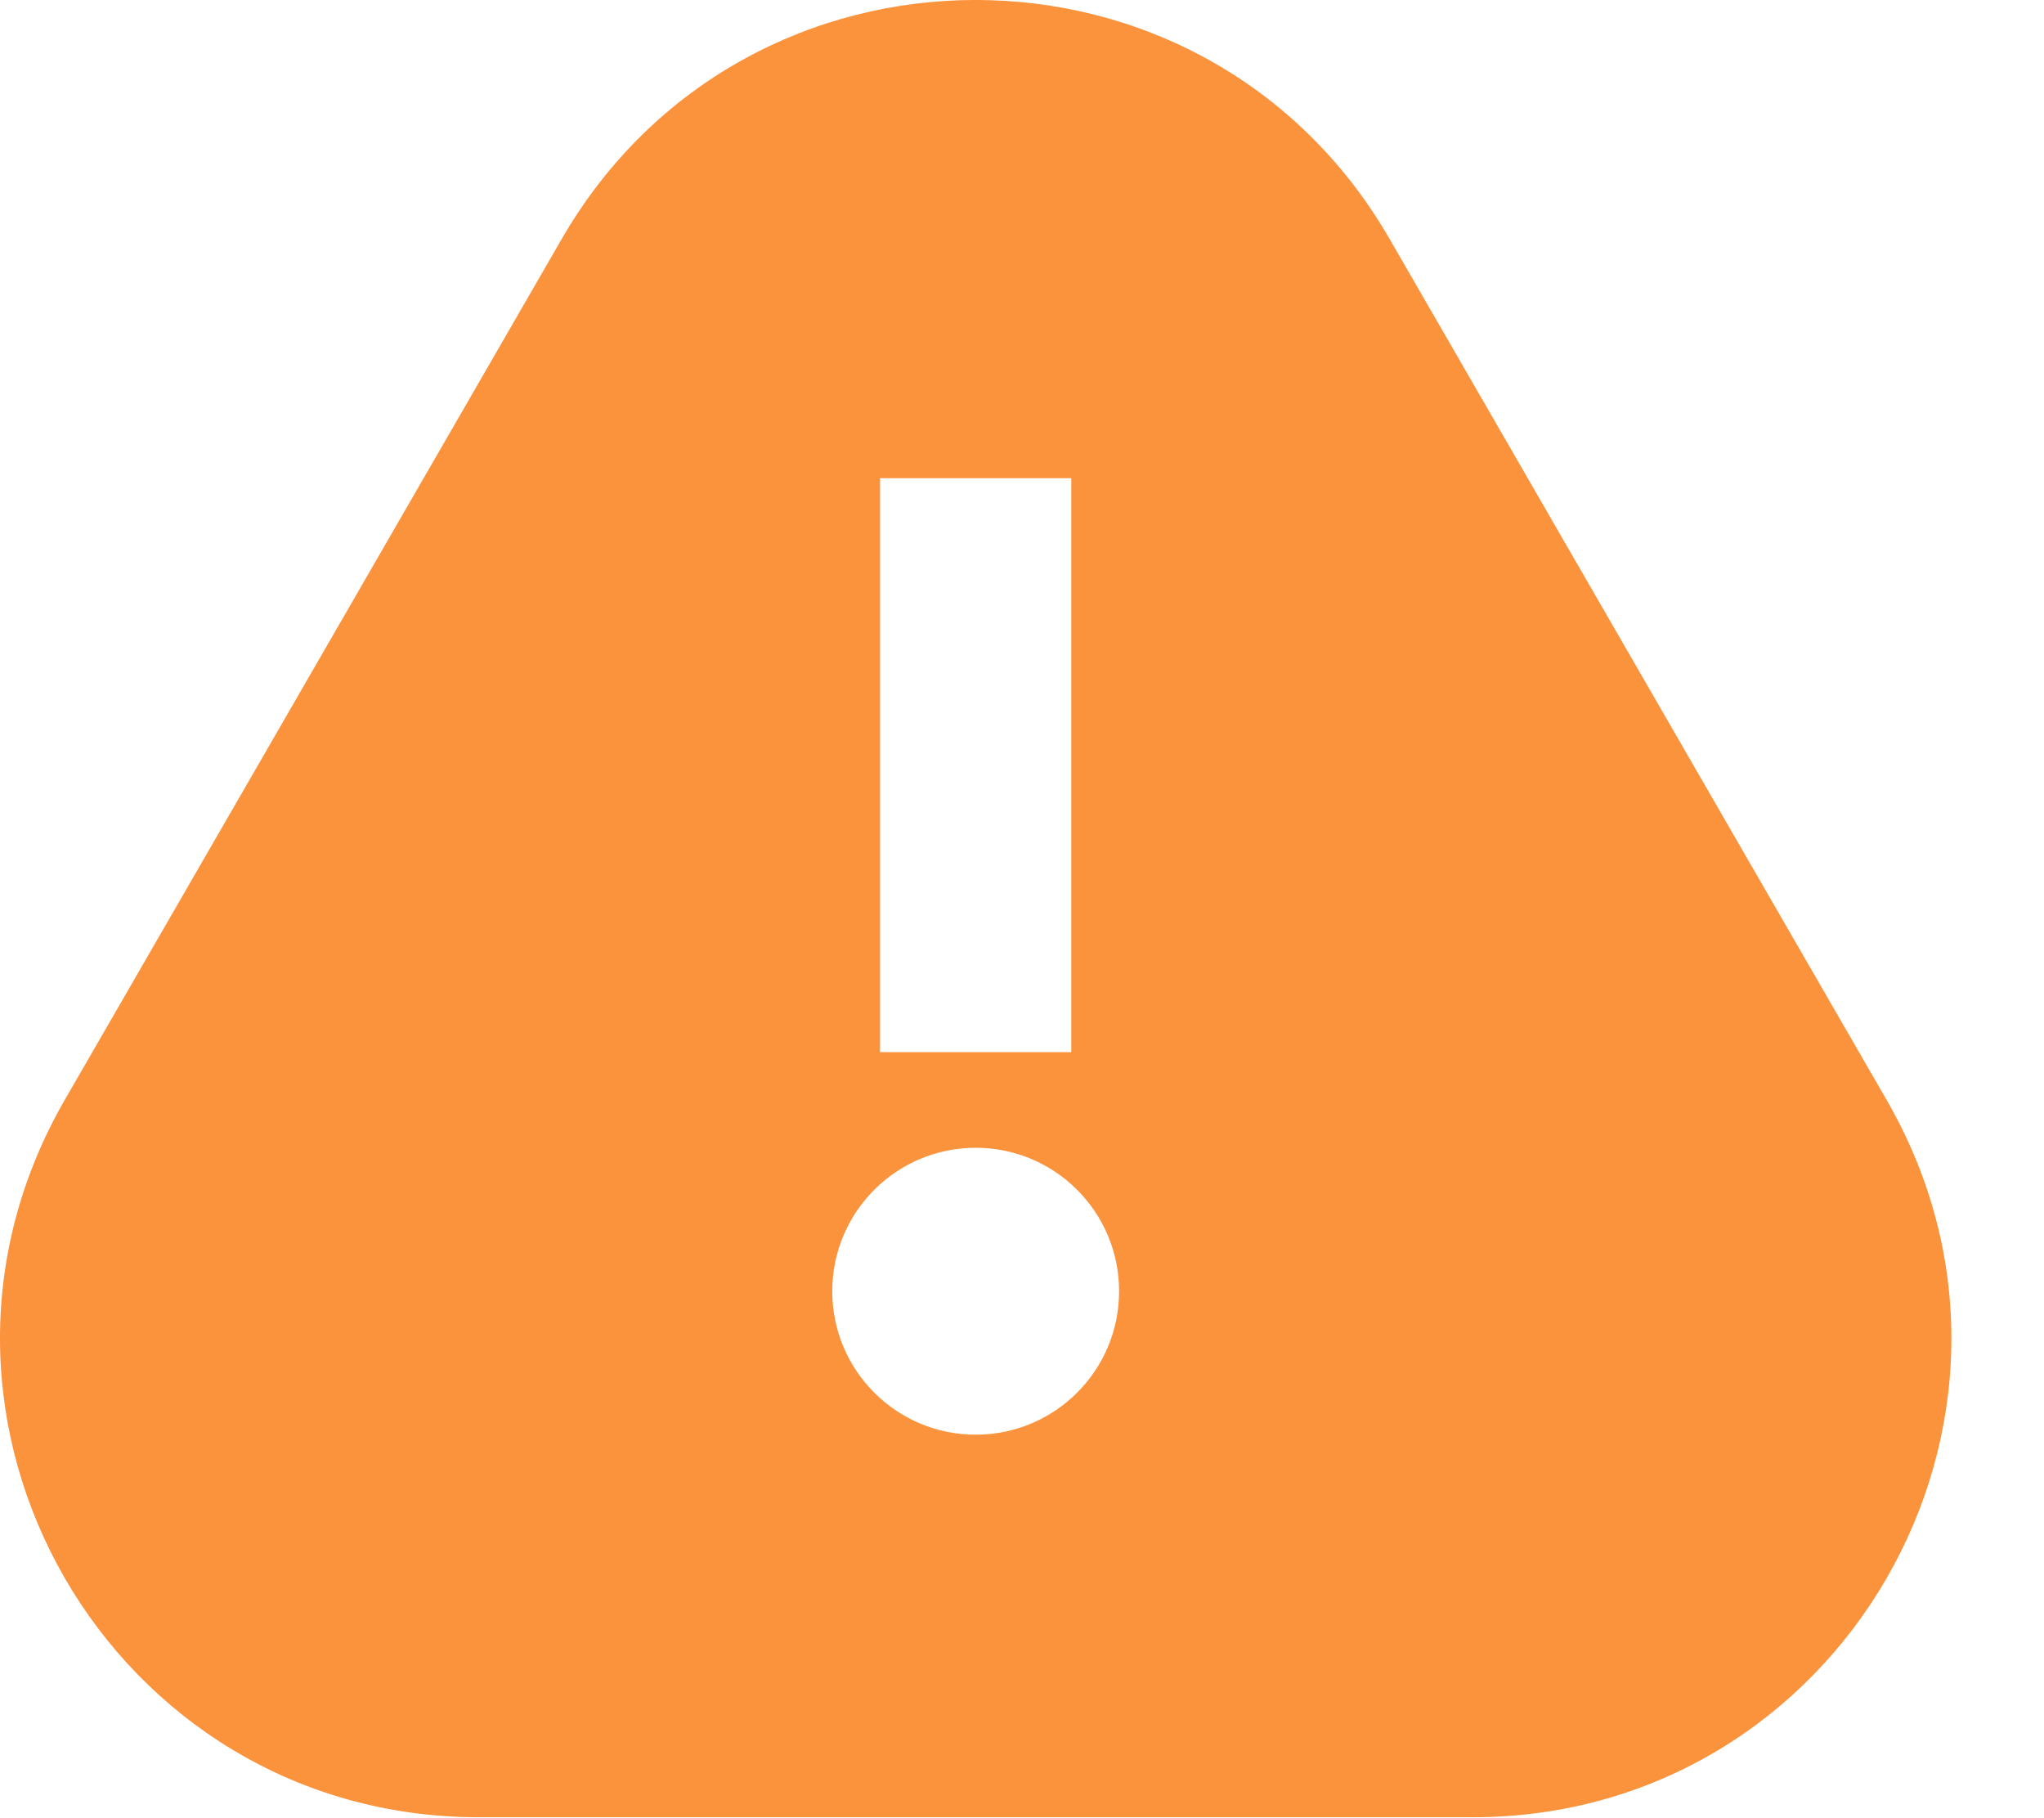
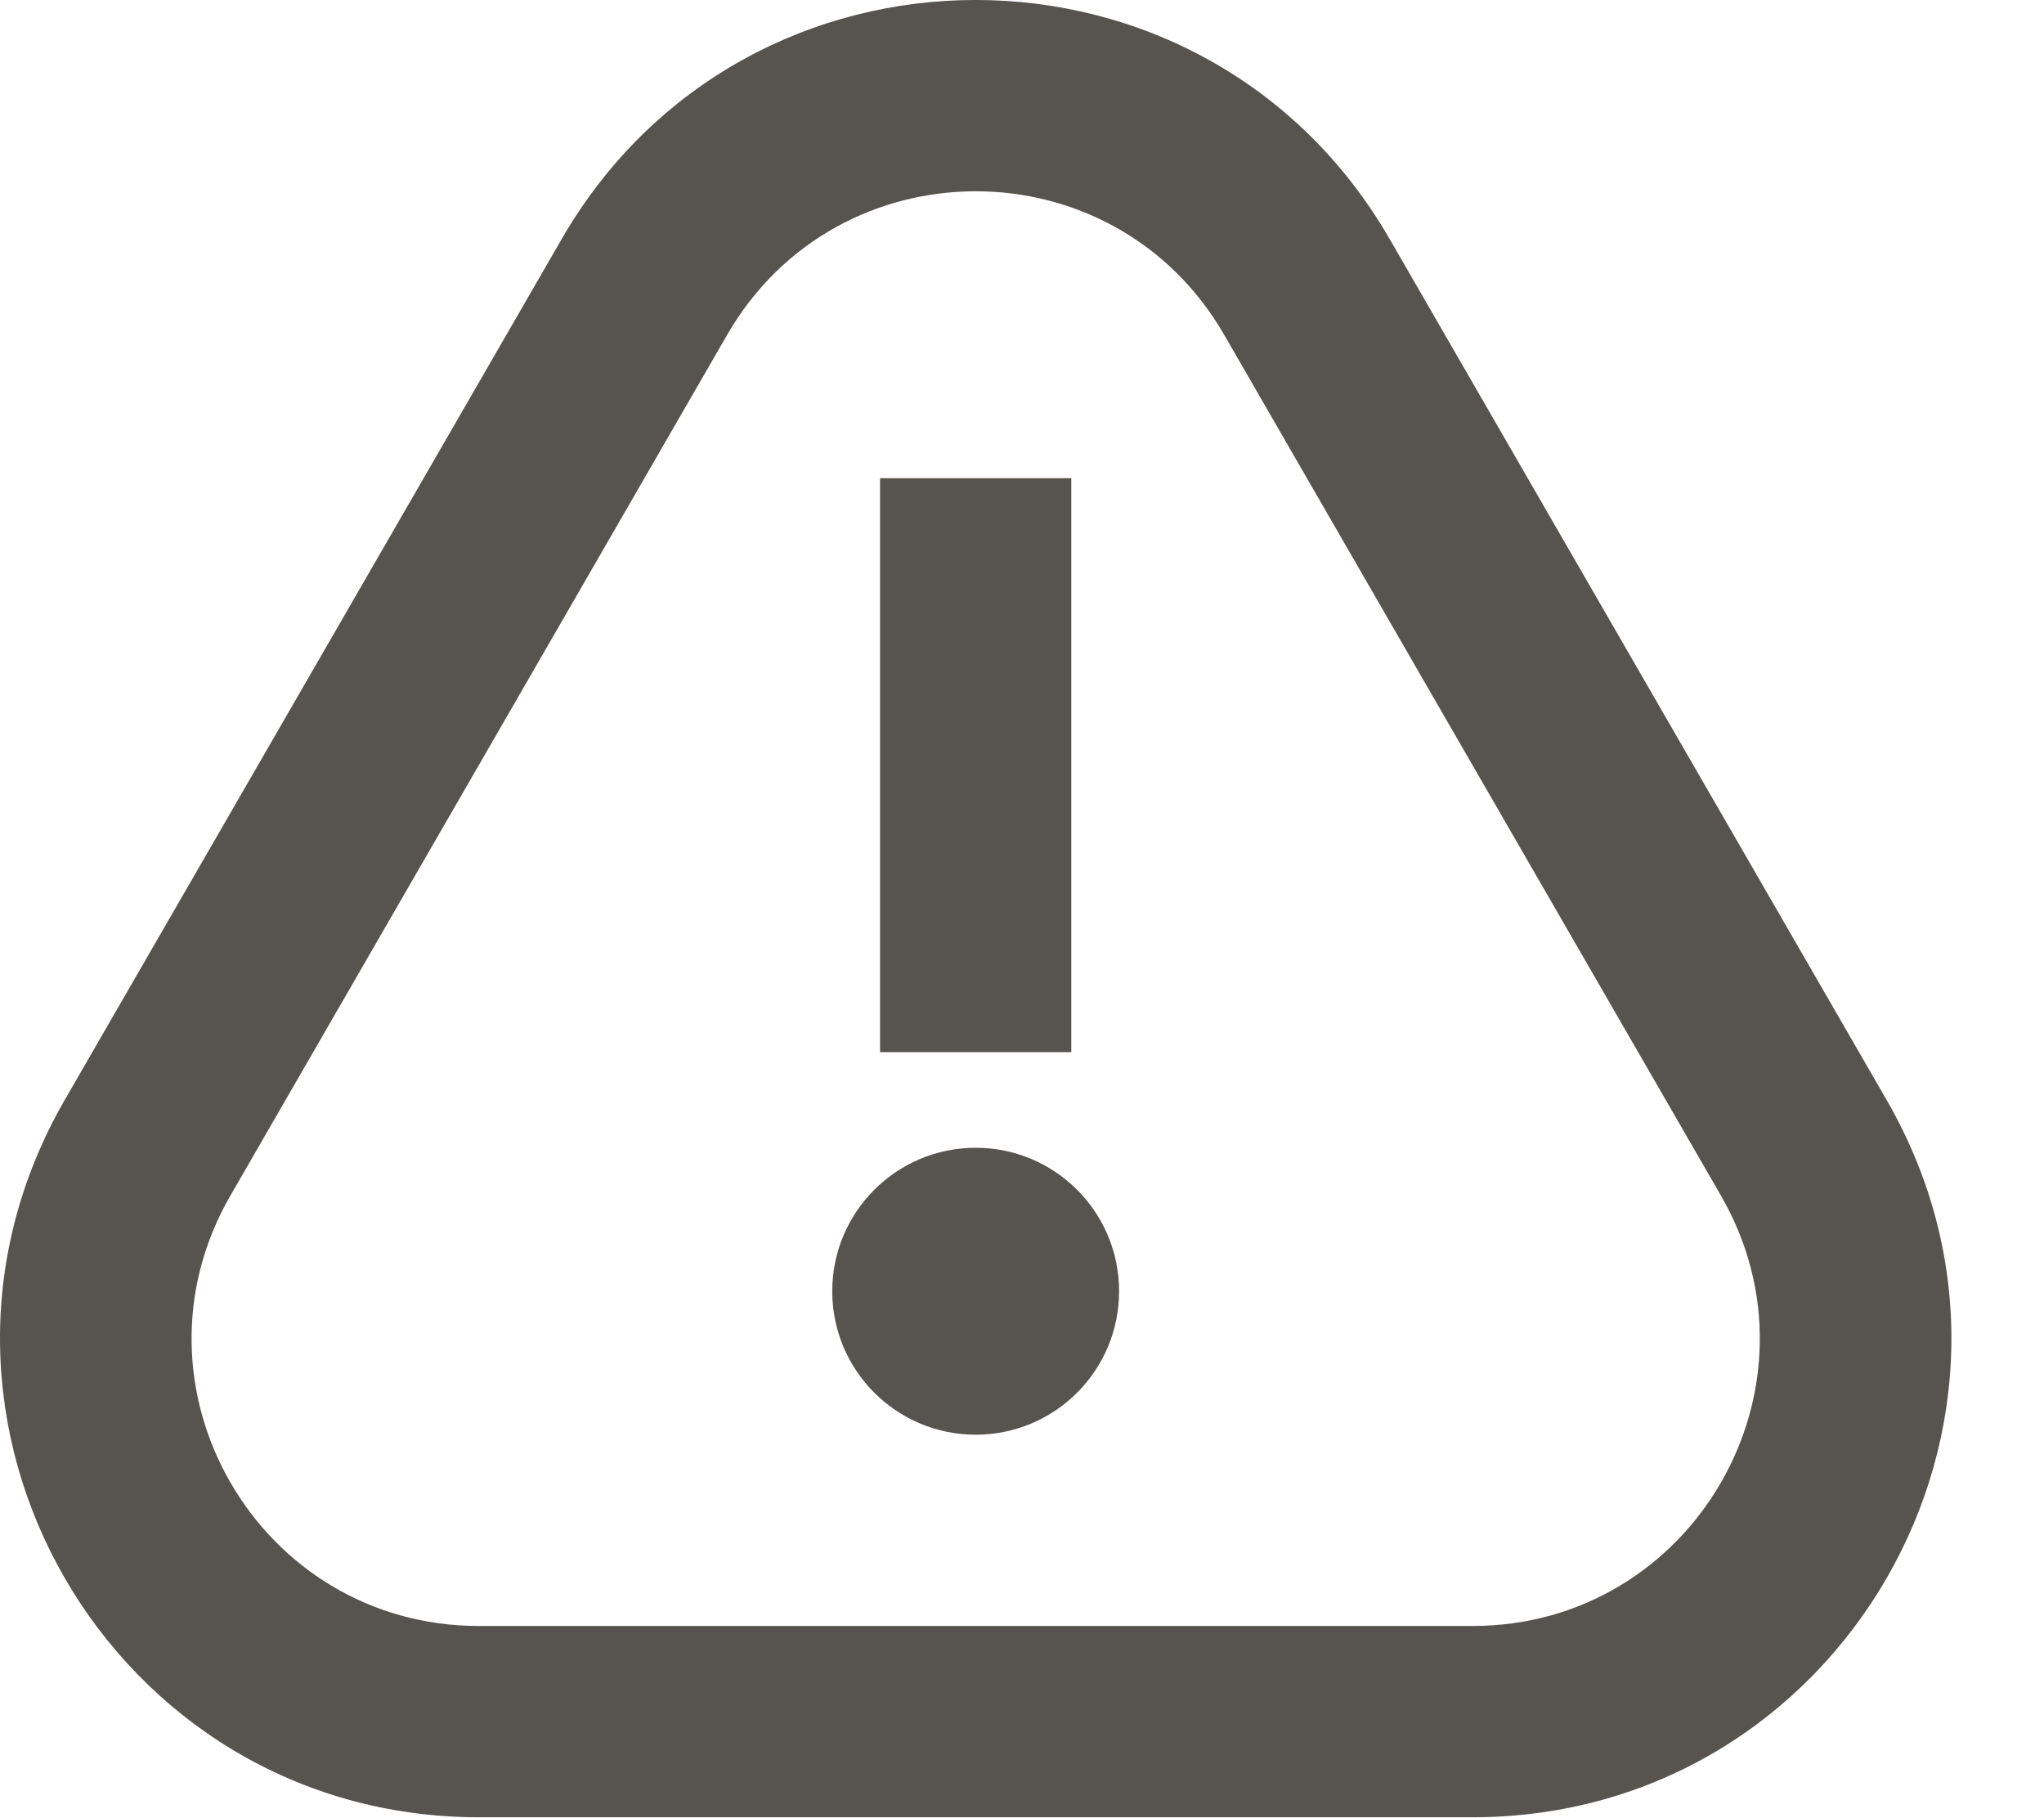
<svg xmlns="http://www.w3.org/2000/svg" width="18" height="16" viewBox="0 0 18 16" fill="none">
-   <path fill-rule="evenodd" clip-rule="evenodd" d="M12.238 2.105C10.618 -0.702 6.566 -0.702 4.946 2.105L0.57 9.684C-1.05 12.491 0.976 15.999 4.217 15.999H12.968C16.209 15.999 18.235 12.491 16.614 9.684L12.238 2.105ZM7.75 9.263V4.21H9.434V9.263H7.75ZM8.592 10.105C7.895 10.105 7.329 10.67 7.329 11.368C7.329 12.066 7.895 12.631 8.592 12.631C9.29 12.631 9.855 12.066 9.855 11.368C9.855 10.67 9.29 10.105 8.592 10.105Z" fill="#FB923C" />
+   <path d="M7.75 9.263V4.21H9.434V9.263H7.75Z" fill="#57534E" />
+   <path d="M7.329 11.368C7.329 10.67 7.895 10.105 8.592 10.105C9.29 10.105 9.855 10.67 9.855 11.368C9.855 12.066 9.29 12.631 8.592 12.631C7.895 12.631 7.329 12.066 7.329 11.368Z" fill="#57534E" />
+   <path fill-rule="evenodd" clip-rule="evenodd" d="M12.238 2.105C10.618 -0.702 6.566 -0.702 4.946 2.105L0.57 9.684C-1.05 12.491 0.976 15.999 4.217 15.999H12.968C16.209 15.999 18.235 12.491 16.614 9.684L12.238 2.105ZM6.404 2.947C7.377 1.263 9.808 1.263 10.78 2.947L15.155 10.526C16.128 12.21 14.912 14.315 12.968 14.315H4.217C2.272 14.315 1.057 12.21 2.029 10.526L6.404 2.947Z" fill="#57534E" />
</svg>
